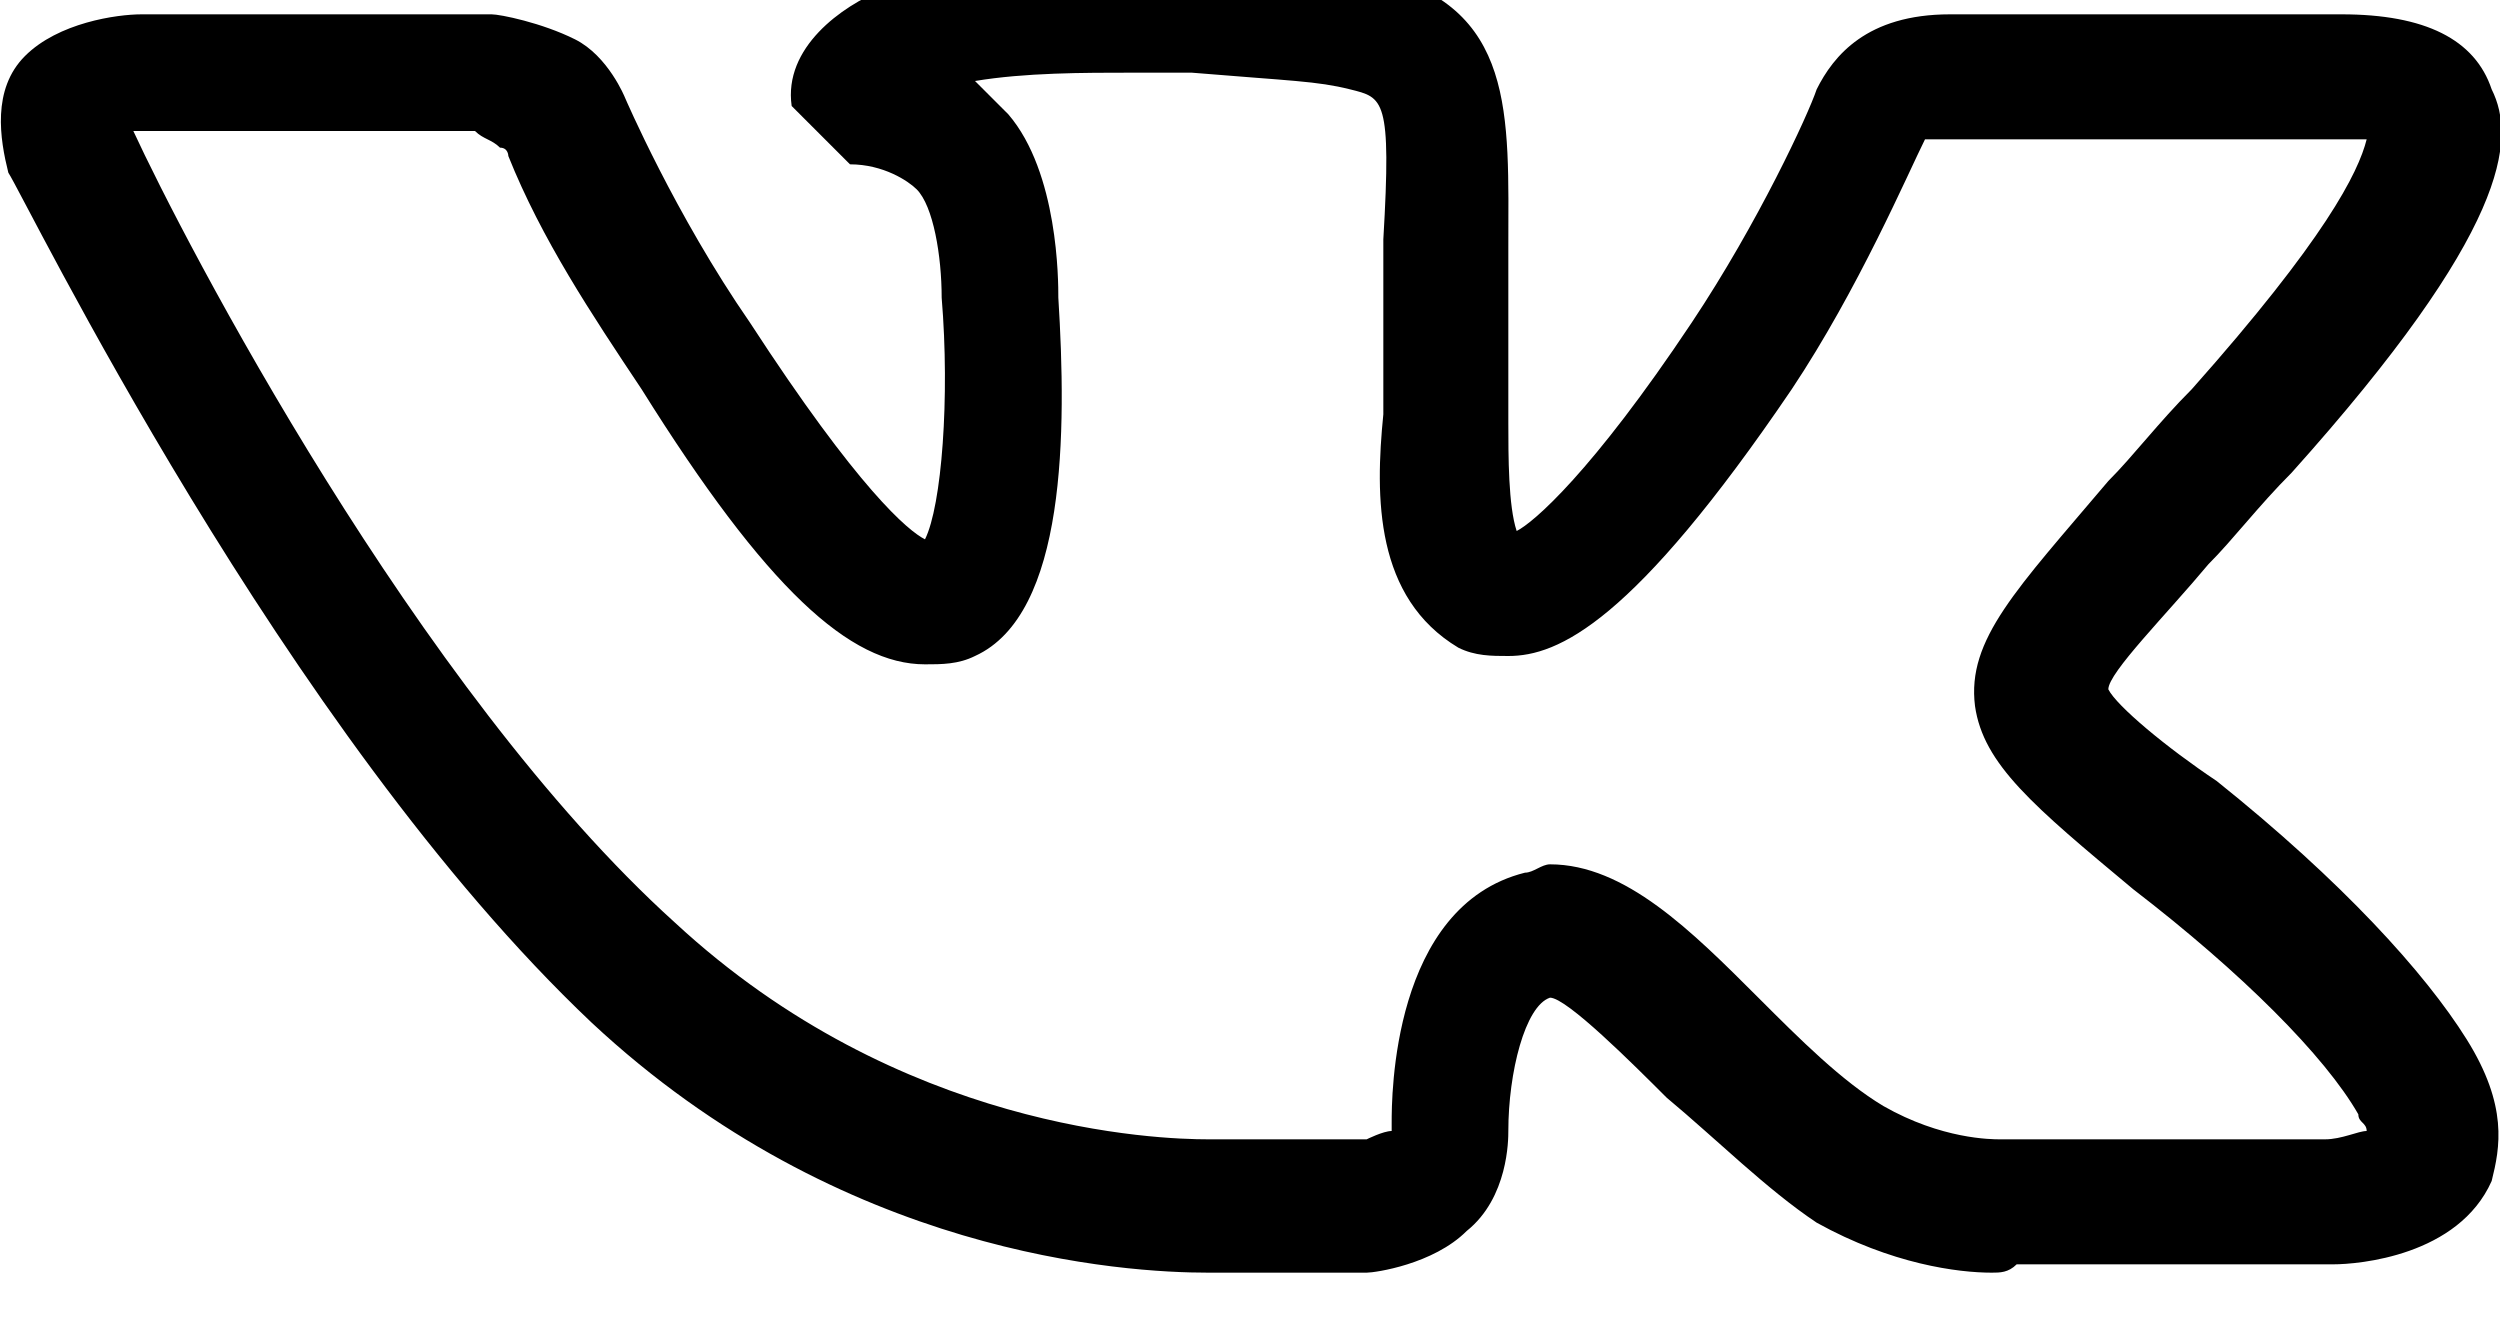
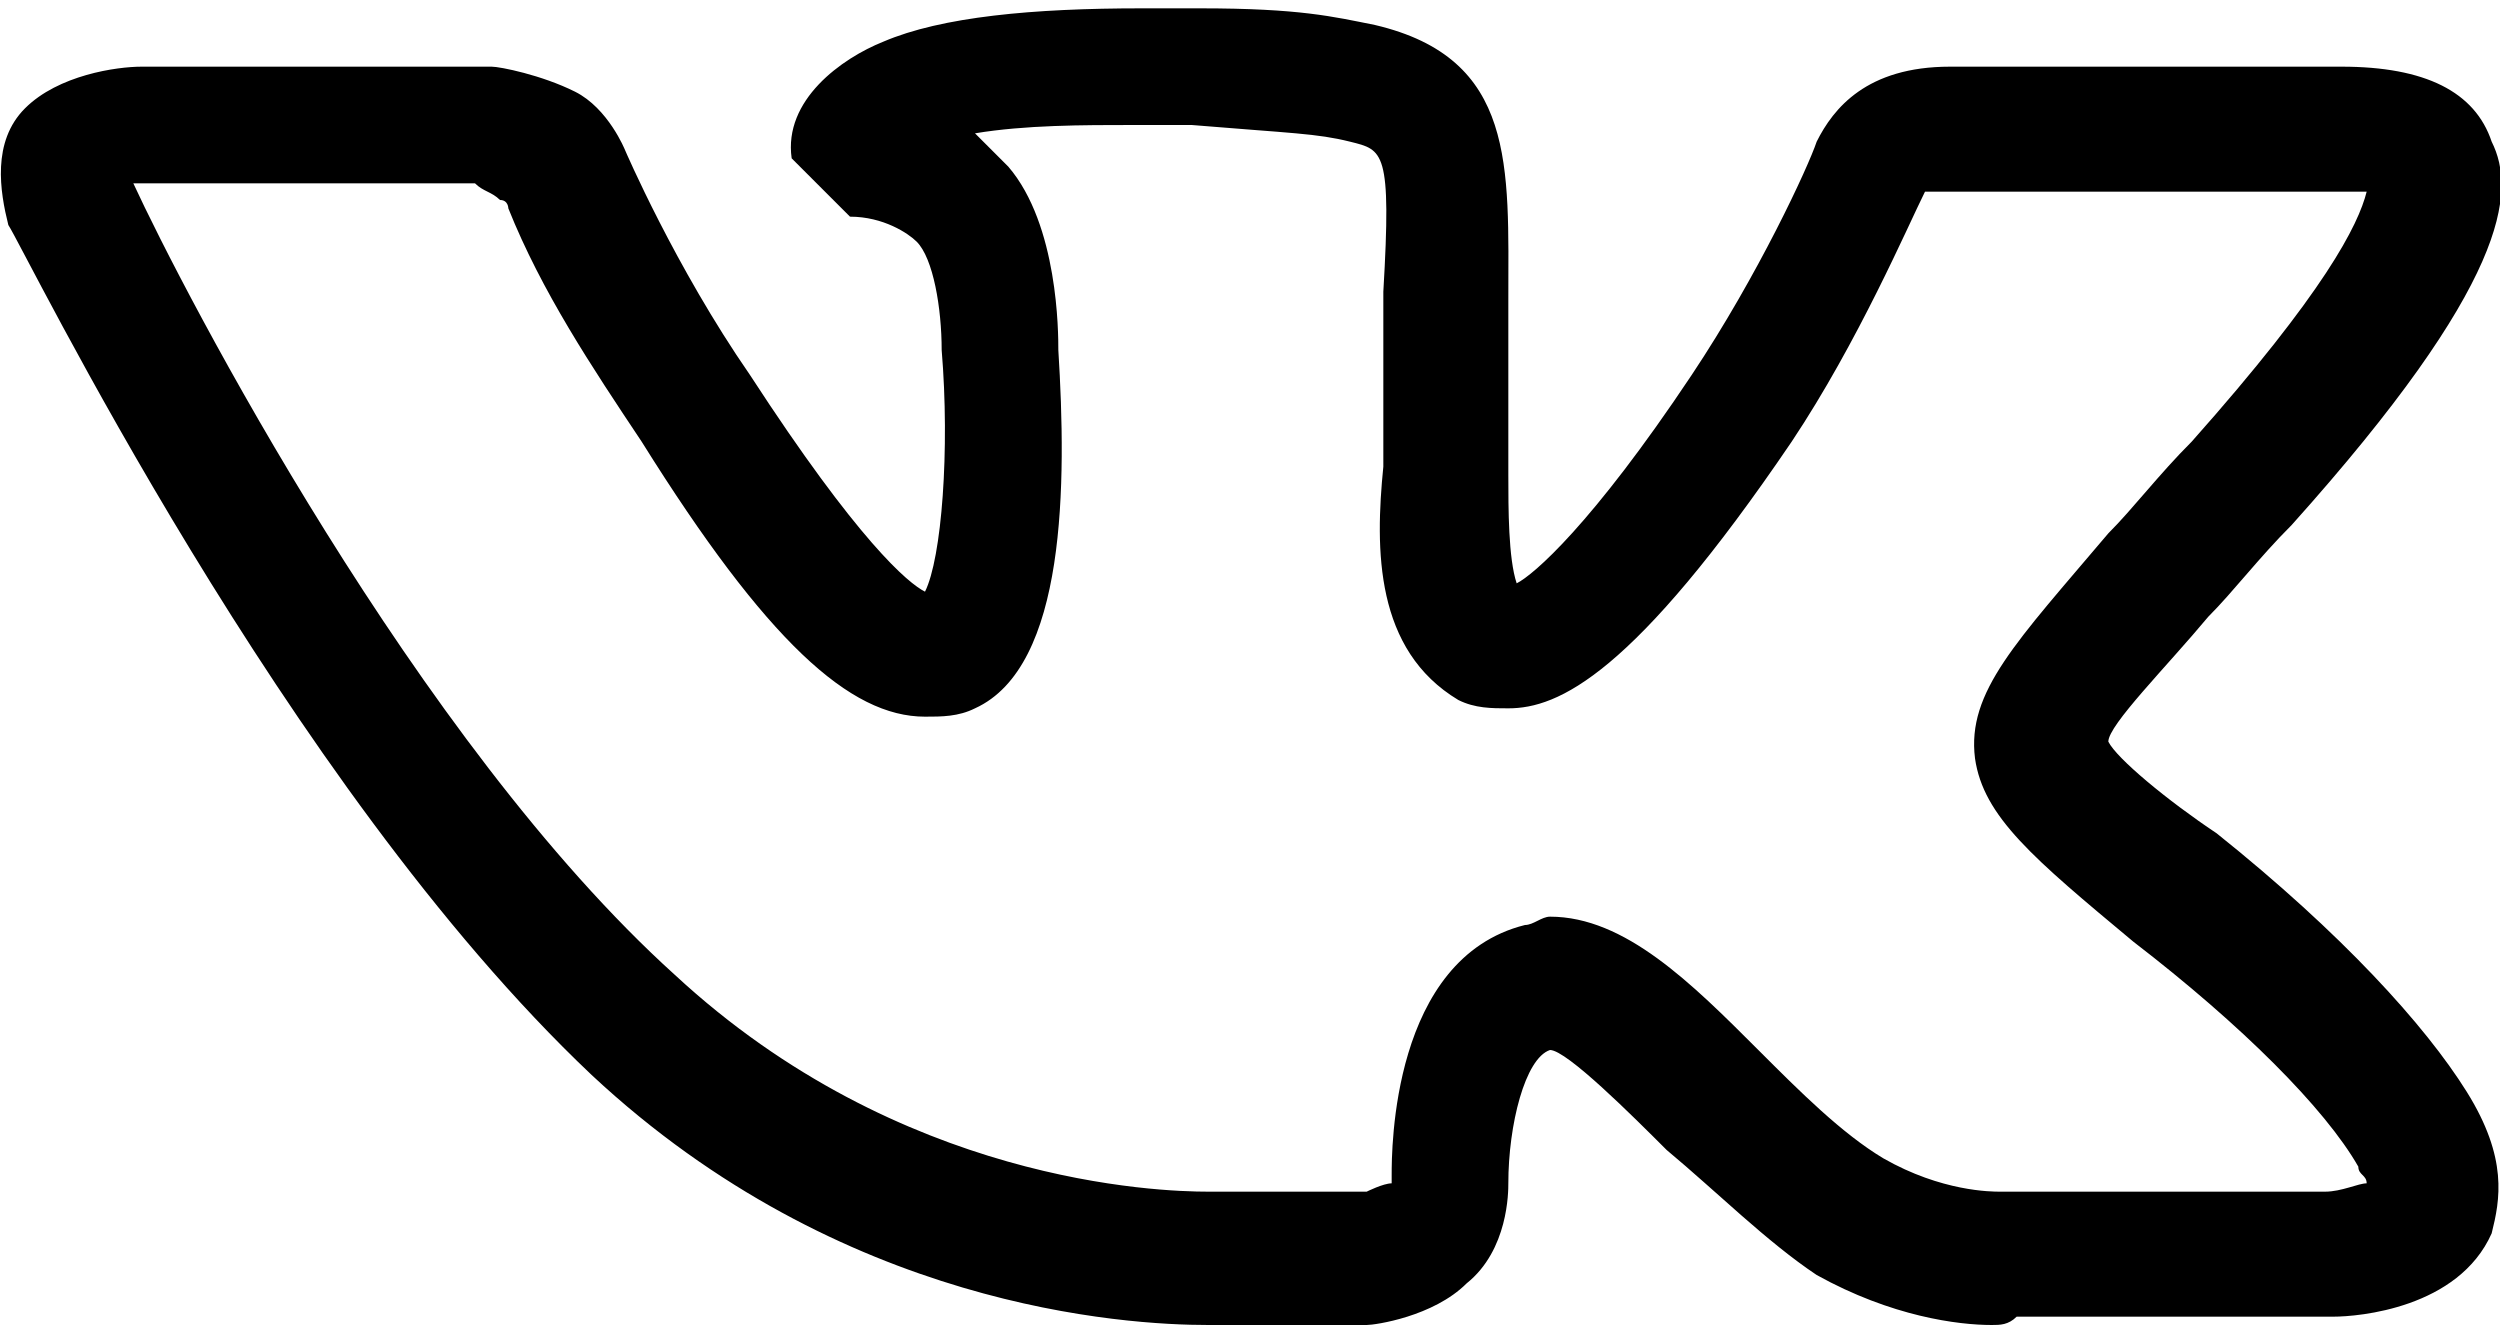
- <svg xmlns="http://www.w3.org/2000/svg" viewBox="0 0.628 30 16">
+ <svg xmlns="http://www.w3.org/2000/svg" viewBox="0 0 30 16">
  <path d="M23.9 15.9c-.4 0-1.2-.1-2.1-.6-.6-.4-1.2-1-1.8-1.5-.4-.4-1.2-1.2-1.4-1.2-.3.1-.5.9-.5 1.6 0 .1 0 .8-.5 1.2-.4.4-1.1.5-1.2.5h-1.9c-1 0-4.4-.2-7.4-3C3.4 9.4.3 3 .1 2.7c-.1-.4-.2-1 .2-1.4C.7.9 1.4.8 1.7.8H5.9c.1 0 .6.1 1 .3.4.2.6.7.6.7S8.1 3.2 9 4.5c1.3 2 1.9 2.5 2.1 2.6.2-.4.3-1.7.2-2.9 0-.5-.1-1.1-.3-1.3-.1-.1-.4-.3-.8-.3l-.7-.7c-.1-.7.6-1.2 1.1-1.4.7-.3 1.8-.4 3.1-.4h.7c1.2 0 1.6.1 2.1.2 1.7.4 1.6 1.7 1.6 3.3v2.1c0 .4 0 1 .1 1.3.2-.1.9-.7 2.1-2.5.8-1.2 1.4-2.5 1.5-2.8.2-.4.6-.9 1.6-.9h4.7c1 0 1.6.3 1.8.9.3.6.2 1.7-2.4 4.6-.4.4-.7.8-1 1.1-.5.6-1.2 1.3-1.2 1.5.1.2.7.7 1.3 1.1 1.5 1.2 2.5 2.3 3 3.1.5.8.4 1.3.3 1.7-.4.9-1.6 1-1.9 1h-3.8c-.1.1-.2.1-.3.1zM18.6 11c.9 0 1.7.8 2.5 1.6.5.5 1 1 1.5 1.3.7.4 1.3.4 1.4.4h3.9c.2 0 .4-.1.5-.1 0-.1-.1-.1-.1-.2-.4-.7-1.4-1.7-2.7-2.7-1.2-1-1.8-1.5-1.9-2.2-.1-.8.5-1.4 1.6-2.7.3-.3.6-.7 1-1.1 1.6-1.8 2-2.6 2.1-3H23.1c-.2.4-.8 1.8-1.6 3-1.9 2.8-2.8 3.2-3.4 3.2-.2 0-.4 0-.6-.1-1-.6-1-1.8-.9-2.8v-.4-1.7c.1-1.7 0-1.7-.4-1.8-.4-.1-.7-.1-1.9-.2h-.7c-.6 0-1.3 0-1.9.1l.4.4c.6.7.6 2 .6 2.2.1 1.6.1 3.8-1 4.3-.2.1-.4.1-.6.1-.9 0-1.9-.9-3.4-3.3-.6-.9-1.2-1.8-1.6-2.8 0 0 0-.1-.1-.1-.1-.1-.2-.1-.3-.2h-4-.1c.6 1.3 3.4 6.7 6.5 9.5 2.7 2.5 5.8 2.6 6.4 2.6h1.9s.2-.1.3-.1v-.1c0-.3 0-2.6 1.6-3 .1 0 .2-.1.3-.1z" />
</svg>
